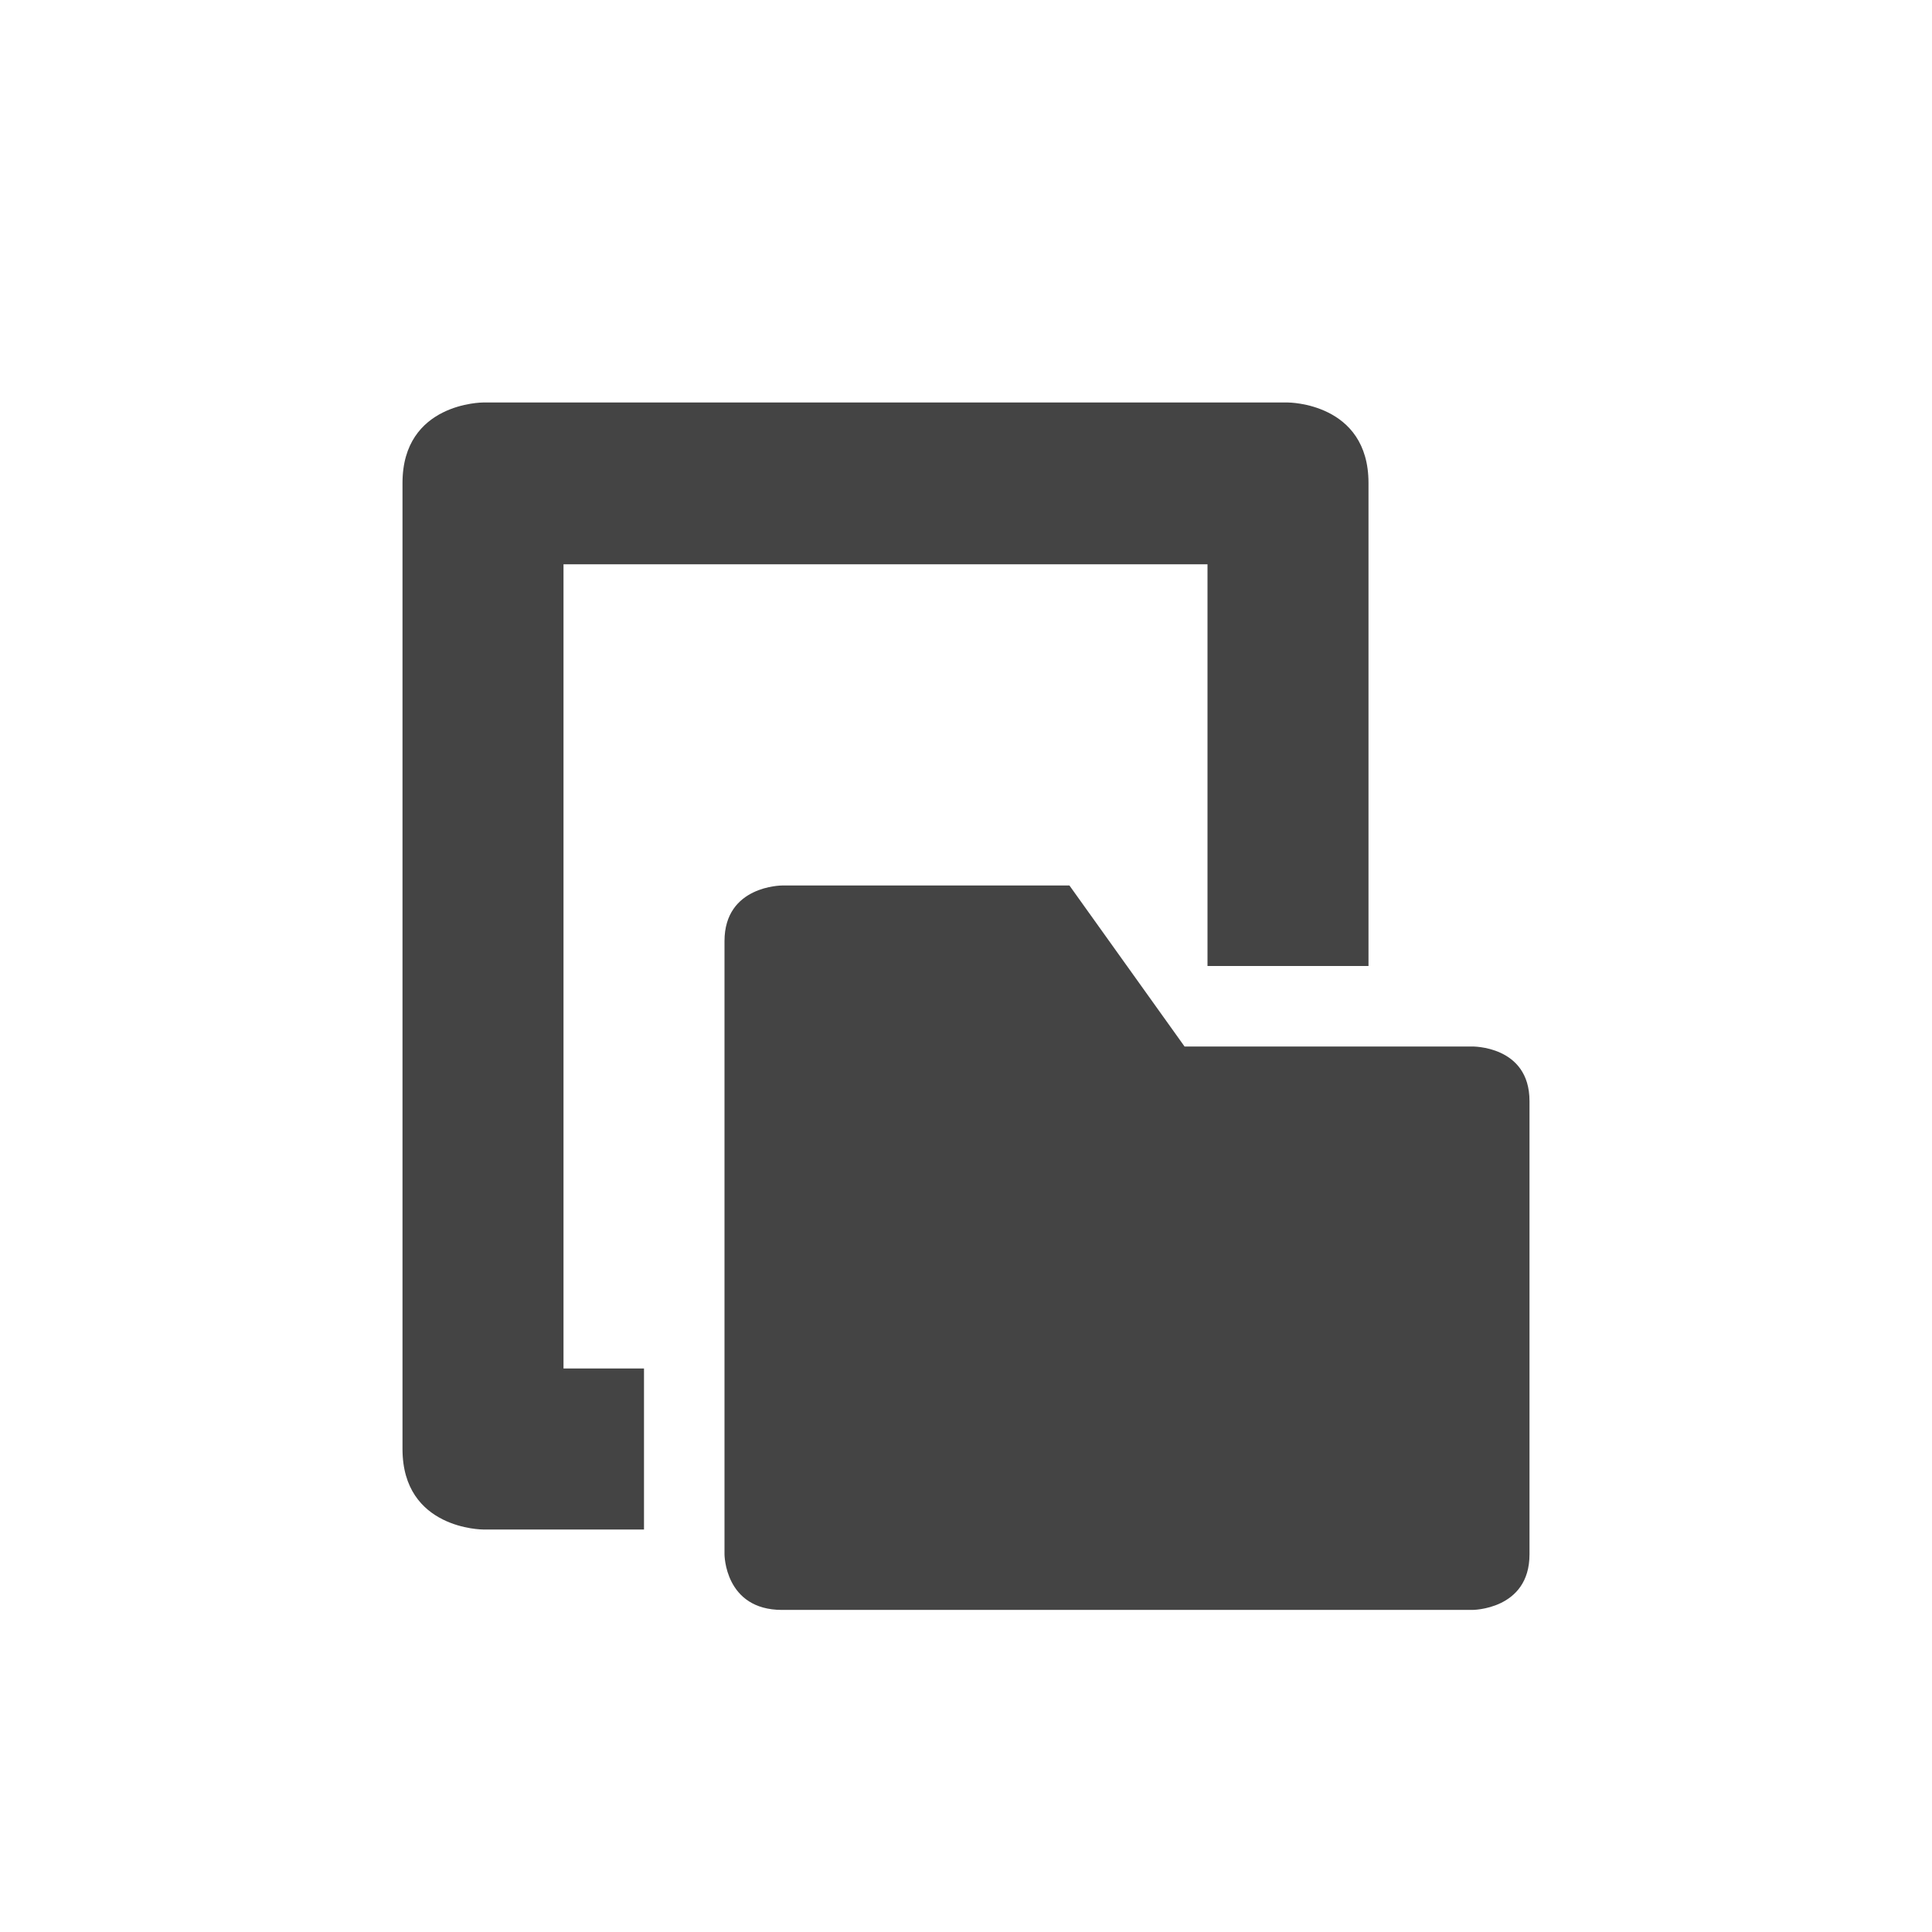
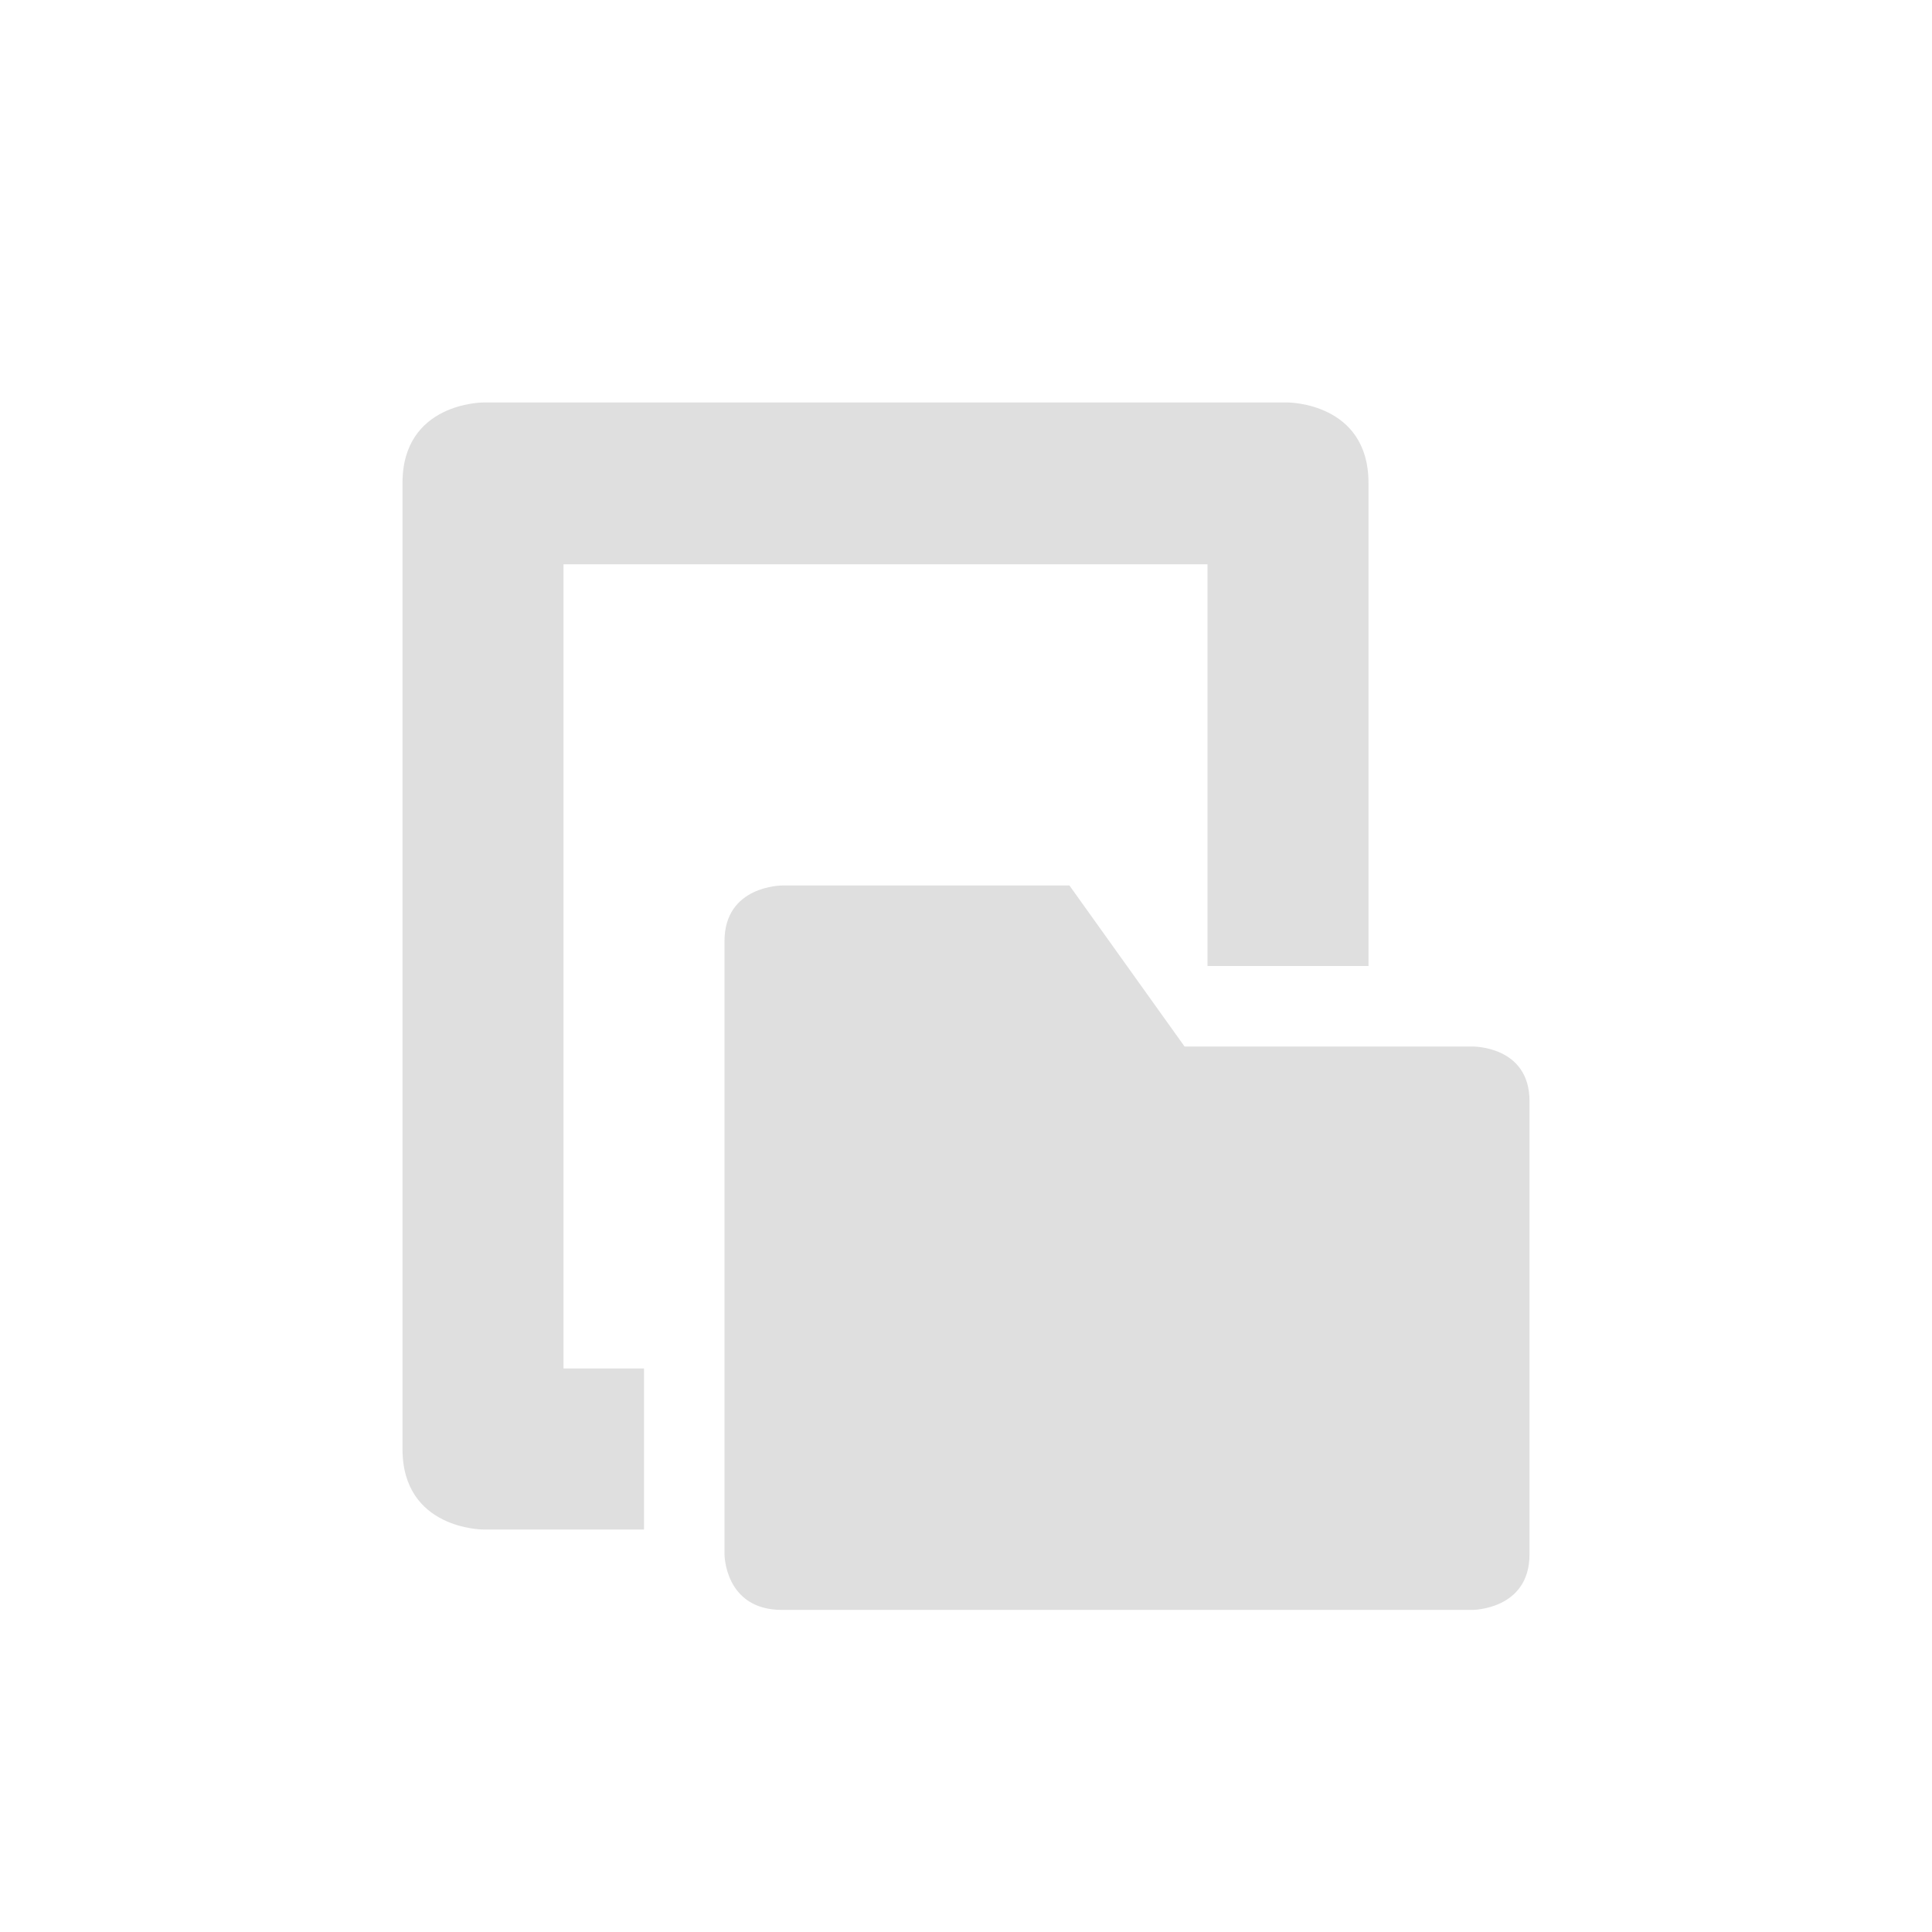
- <svg xmlns="http://www.w3.org/2000/svg" width="24" height="24" version="1.1" id="svg1">
-   <defs id="defs1">
+ <svg xmlns="http://www.w3.org/2000/svg" width="24" height="24" version="1.1">
+   <defs>
    <style id="current-color-scheme" type="text/css">
   .ColorScheme-Text { color:#dfdfdf; } .ColorScheme-Highlight { color:#4285f4; } .ColorScheme-NeutralText { color:#ff9800; } .ColorScheme-PositiveText { color:#4caf50; } .ColorScheme-NegativeText { color:#f44336; }
  </style>
  </defs>
-   <path style="fill:#444444;fill-opacity:1" class="ColorScheme-Text" d="m 6,5 c 0,0 -1,0 -1,1 V 15 18 c 0,1 1,1 1,1 h 2 v -2 h -1 V 7.01 H 15 V 9 12 12 h 2 V 10.25 6 c 0,-1 -1,-1 -1,-1 z M 9.715,11 c 0,0 -0.715,-9.01e-4 -0.715,0.691 v 7.617 c 0,0 5.581e-4,0.691 0.715,0.691 H 18.285 C 18.285,20 19,20.001 19,19.309 V 13.678 C 19,12.986 18.285,13 18.285,13 H 14.715 L 13.285,11 Z" id="path1" />
+   <path style="fill:currentColor" class="ColorScheme-Text" d="m 6,5 c 0,0 -1,0 -1,1 V 15 18 c 0,1 1,1 1,1 h 2 v -2 h -1 V 7.01 H 15 V 9 12 12 h 2 V 10.25 6 c 0,-1 -1,-1 -1,-1 z M 9.715,11 c 0,0 -0.715,-9.01e-4 -0.715,0.691 v 7.617 c 0,0 5.581e-4,0.691 0.715,0.691 H 18.285 C 18.285,20 19,20.001 19,19.309 V 13.678 C 19,12.986 18.285,13 18.285,13 H 14.715 L 13.285,11 Z" />
</svg>
